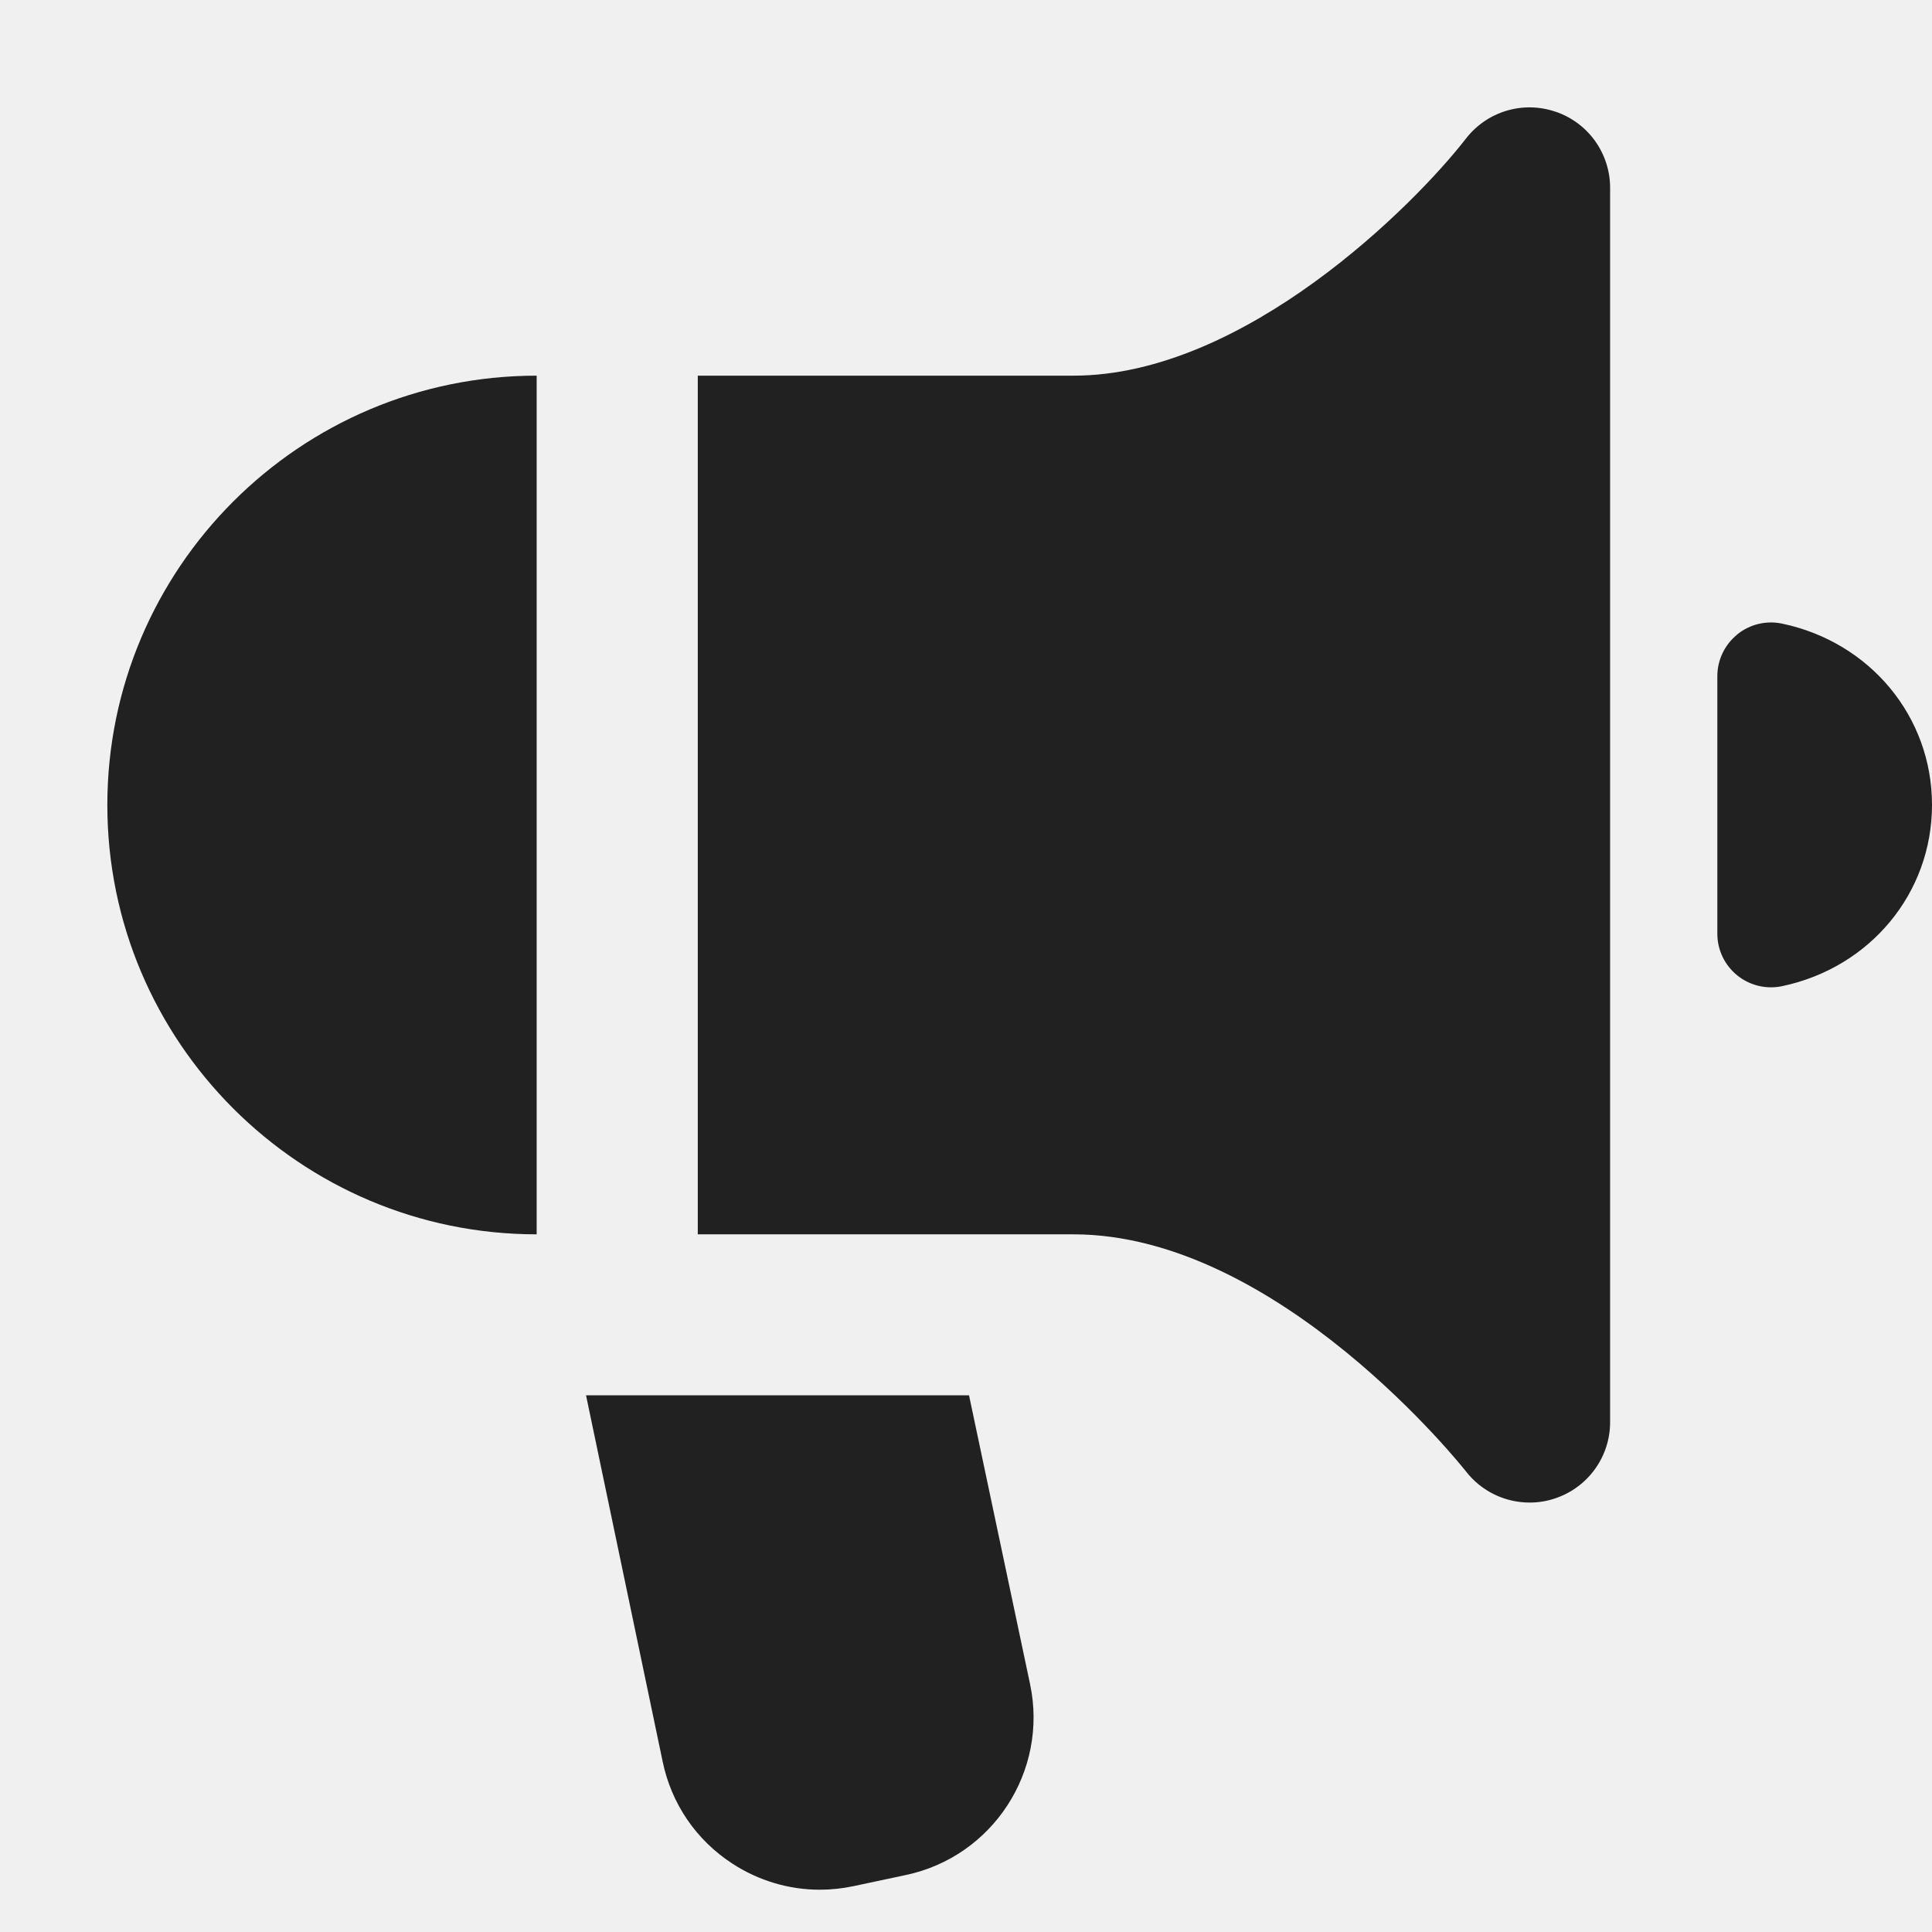
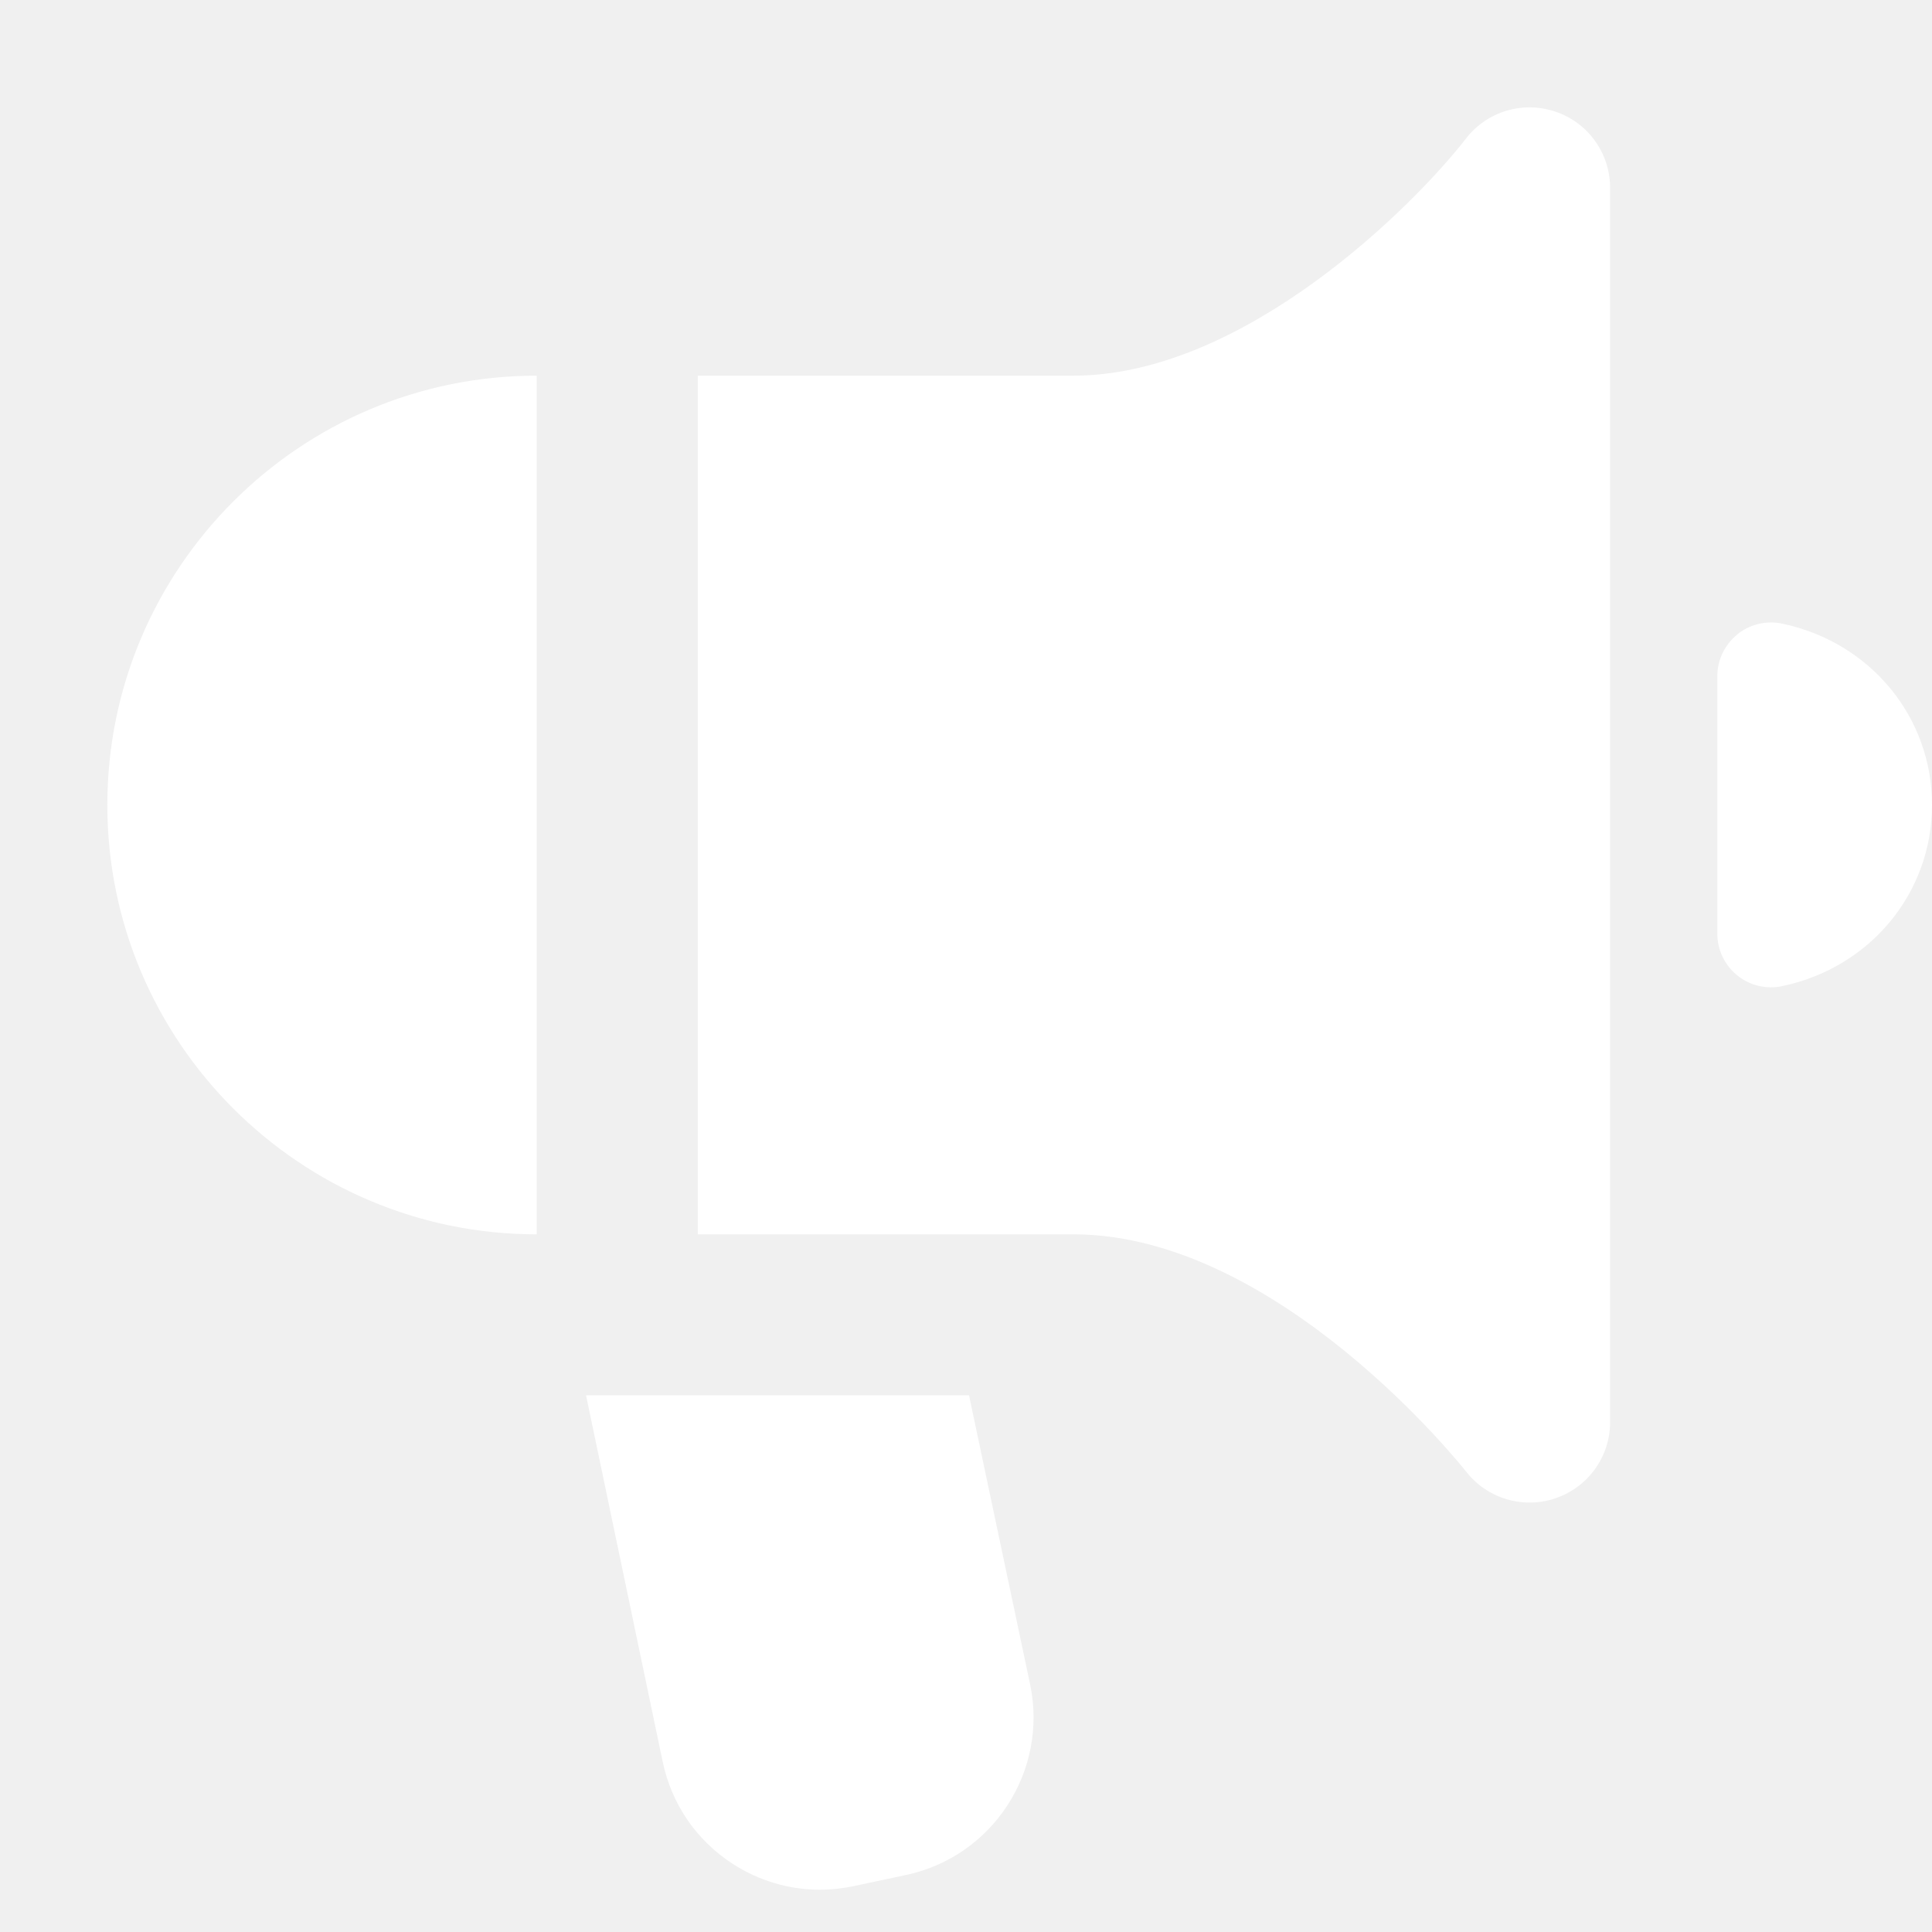
<svg xmlns="http://www.w3.org/2000/svg" height="18" width="18" viewBox="0 0 18 18">
-   <g fill="#212121" class="nc-icon-wrapper">
+   <g fill="#ffffff" class="nc-icon-wrapper">
    <path d="M9.029,13h-3.569l.714,3.413c.082,.393,.312,.73,.648,.949,.247,.161,.529,.244,.816,.244,.104,0,.209-.011,.313-.033l.489-.104c.809-.171,1.328-.968,1.157-1.778l-.569-2.692Z" data-color="color-2" />
    <path d="M16.185,5.912c-.117,.095-.185,.237-.185,.388v2.399c0,.151,.068,.293,.185,.388,.117,.095,.271,.132,.418,.101,.822-.173,1.397-.868,1.397-1.689s-.575-1.516-1.397-1.689c-.147-.031-.301,.006-.418,.101Z" data-color="color-2" />
-     <path d="M5,3.5C2.794,3.5,1,5.294,1,7.5s1.794,4,4,4V3.5Z" fill="#212121" />
-     <path d="M14.493,1.041c-.303-.104-.638-.004-.835,.25-.476,.615-2.062,2.209-3.657,2.209h-3.5V11.5h3.5c1.911,0,3.641,2.188,3.658,2.21,.145,.186,.365,.289,.592,.289,.082,0,.164-.013,.244-.041,.303-.104,.506-.388,.506-.708V1.75c0-.321-.204-.606-.507-.709Z" fill="#212121" />
+     <path d="M5,3.5C2.794,3.5,1,5.294,1,7.5s1.794,4,4,4V3.5Z" />
+     <path d="M14.493,1.041c-.303-.104-.638-.004-.835,.25-.476,.615-2.062,2.209-3.657,2.209h-3.5V11.5h3.5c1.911,0,3.641,2.188,3.658,2.21,.145,.186,.365,.289,.592,.289,.082,0,.164-.013,.244-.041,.303-.104,.506-.388,.506-.708V1.75c0-.321-.204-.606-.507-.709Z" />
  </g>
</svg>
